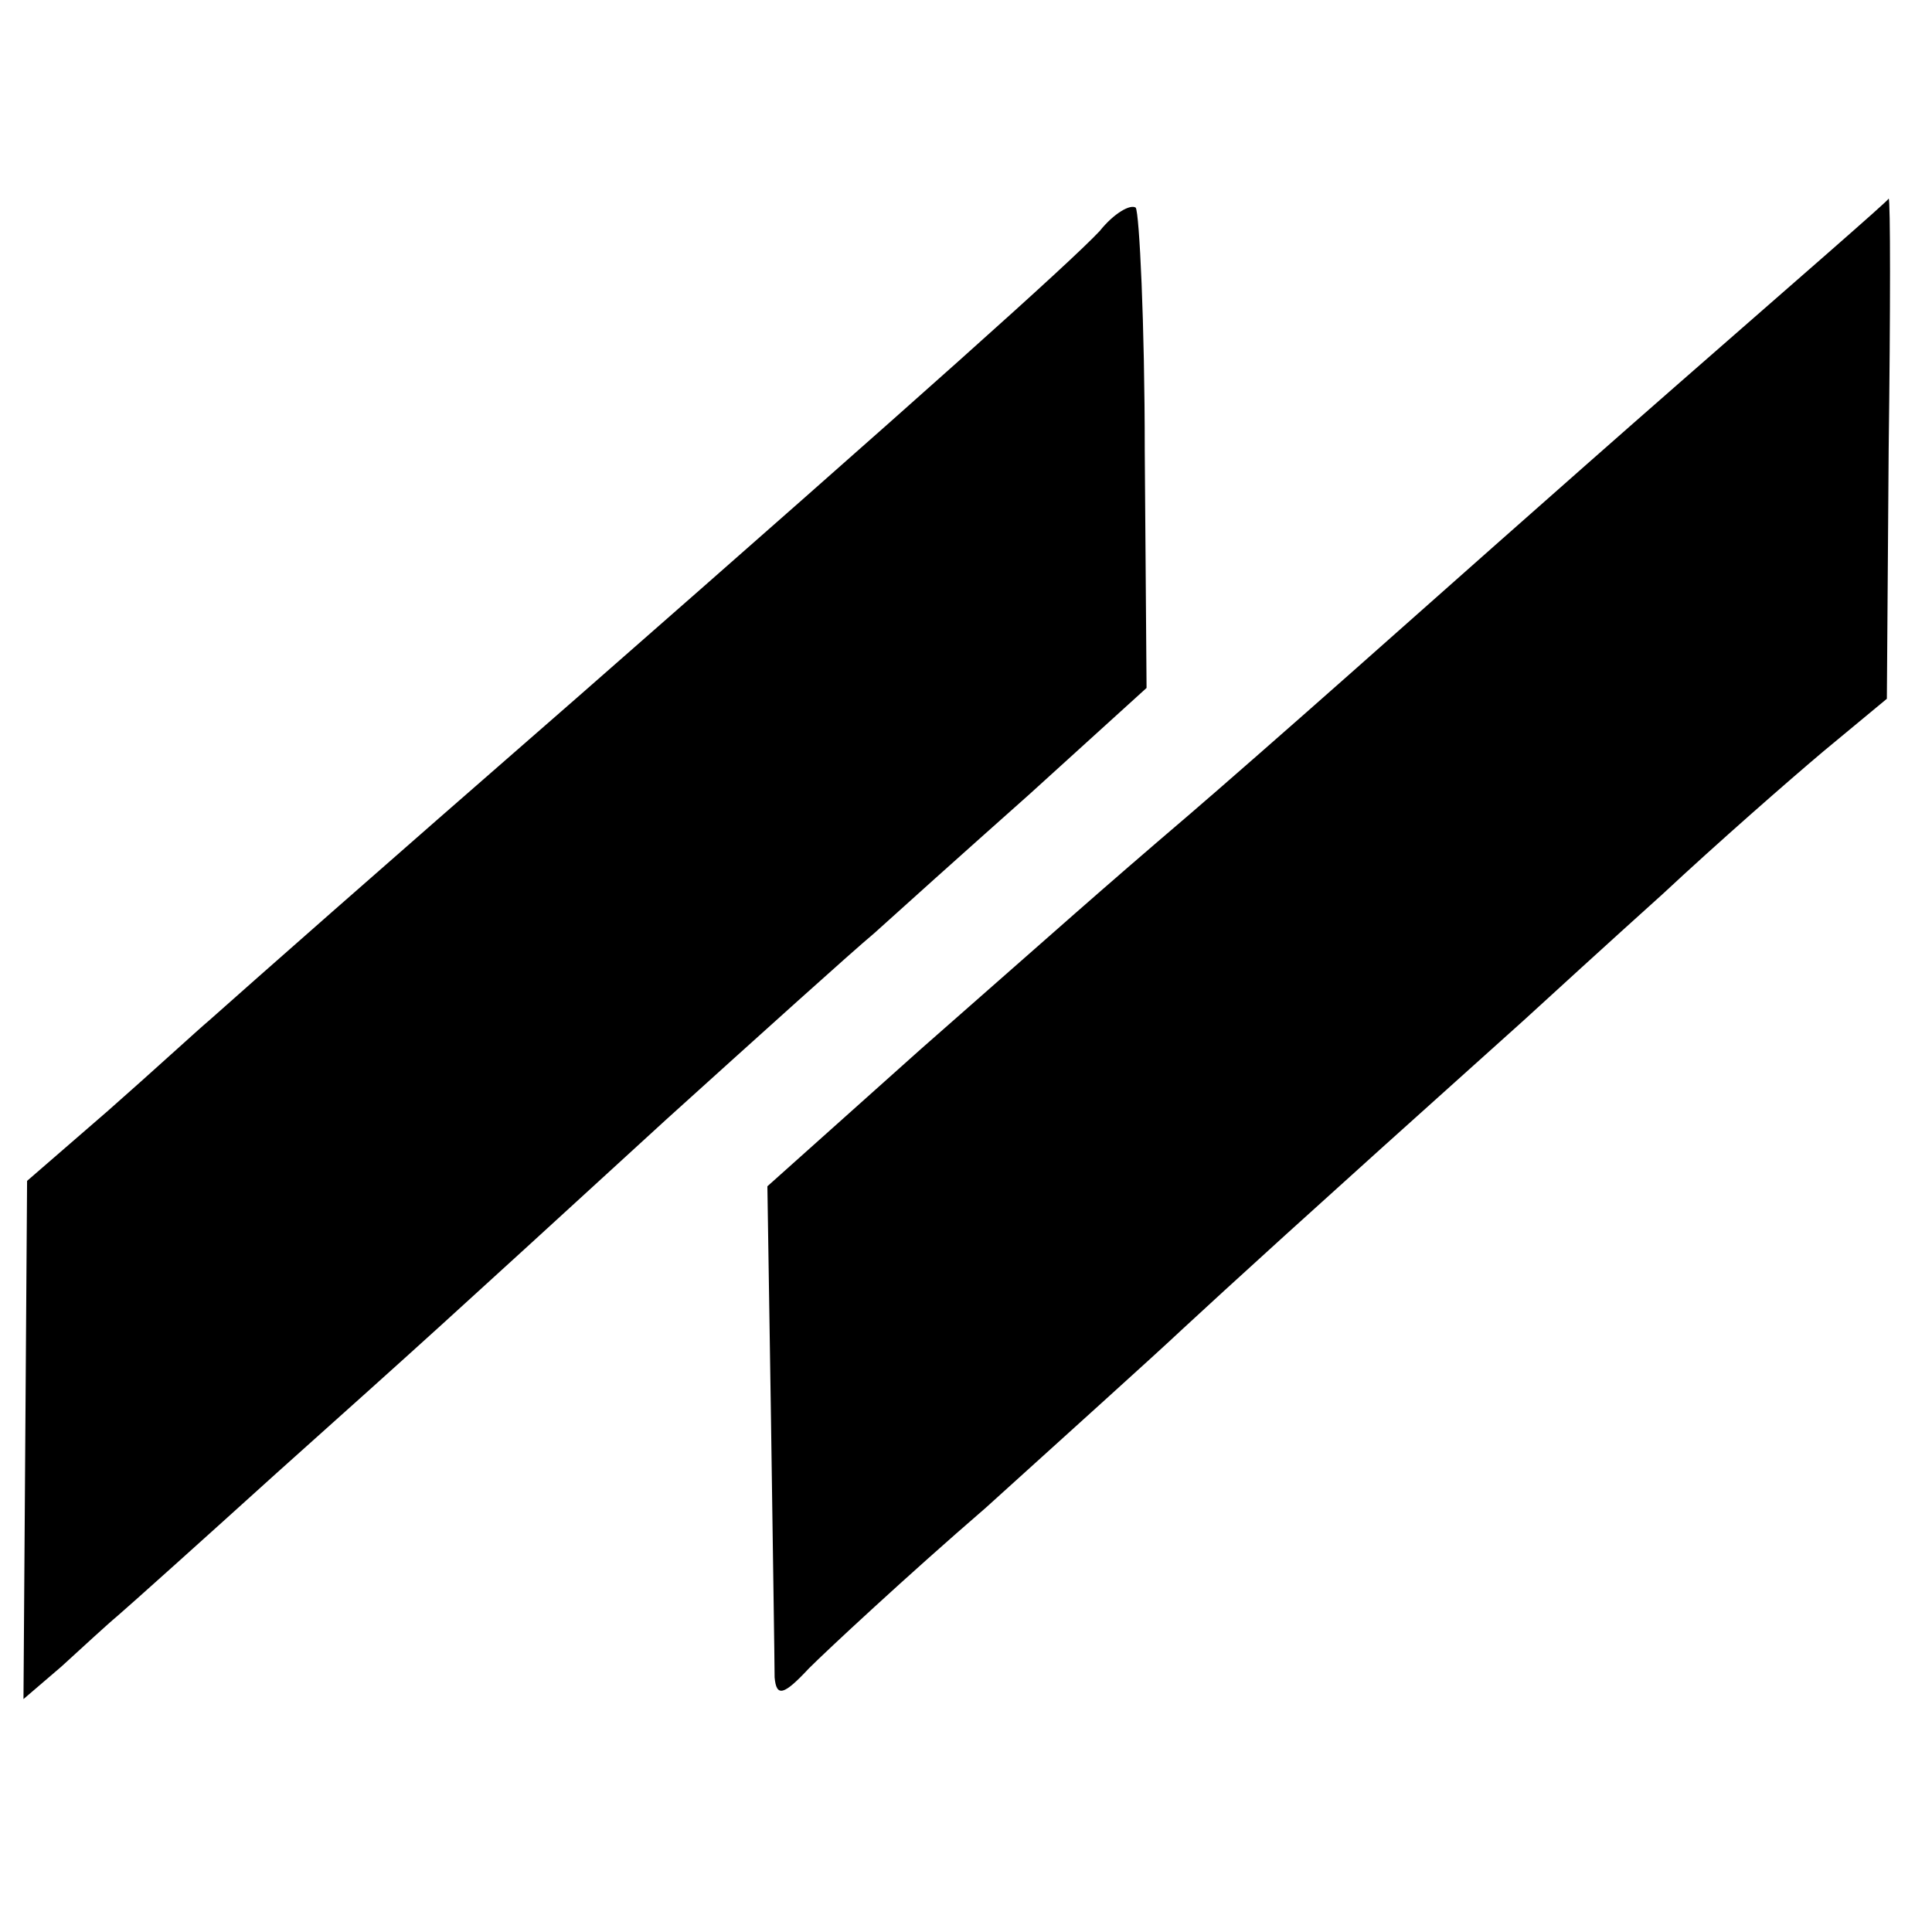
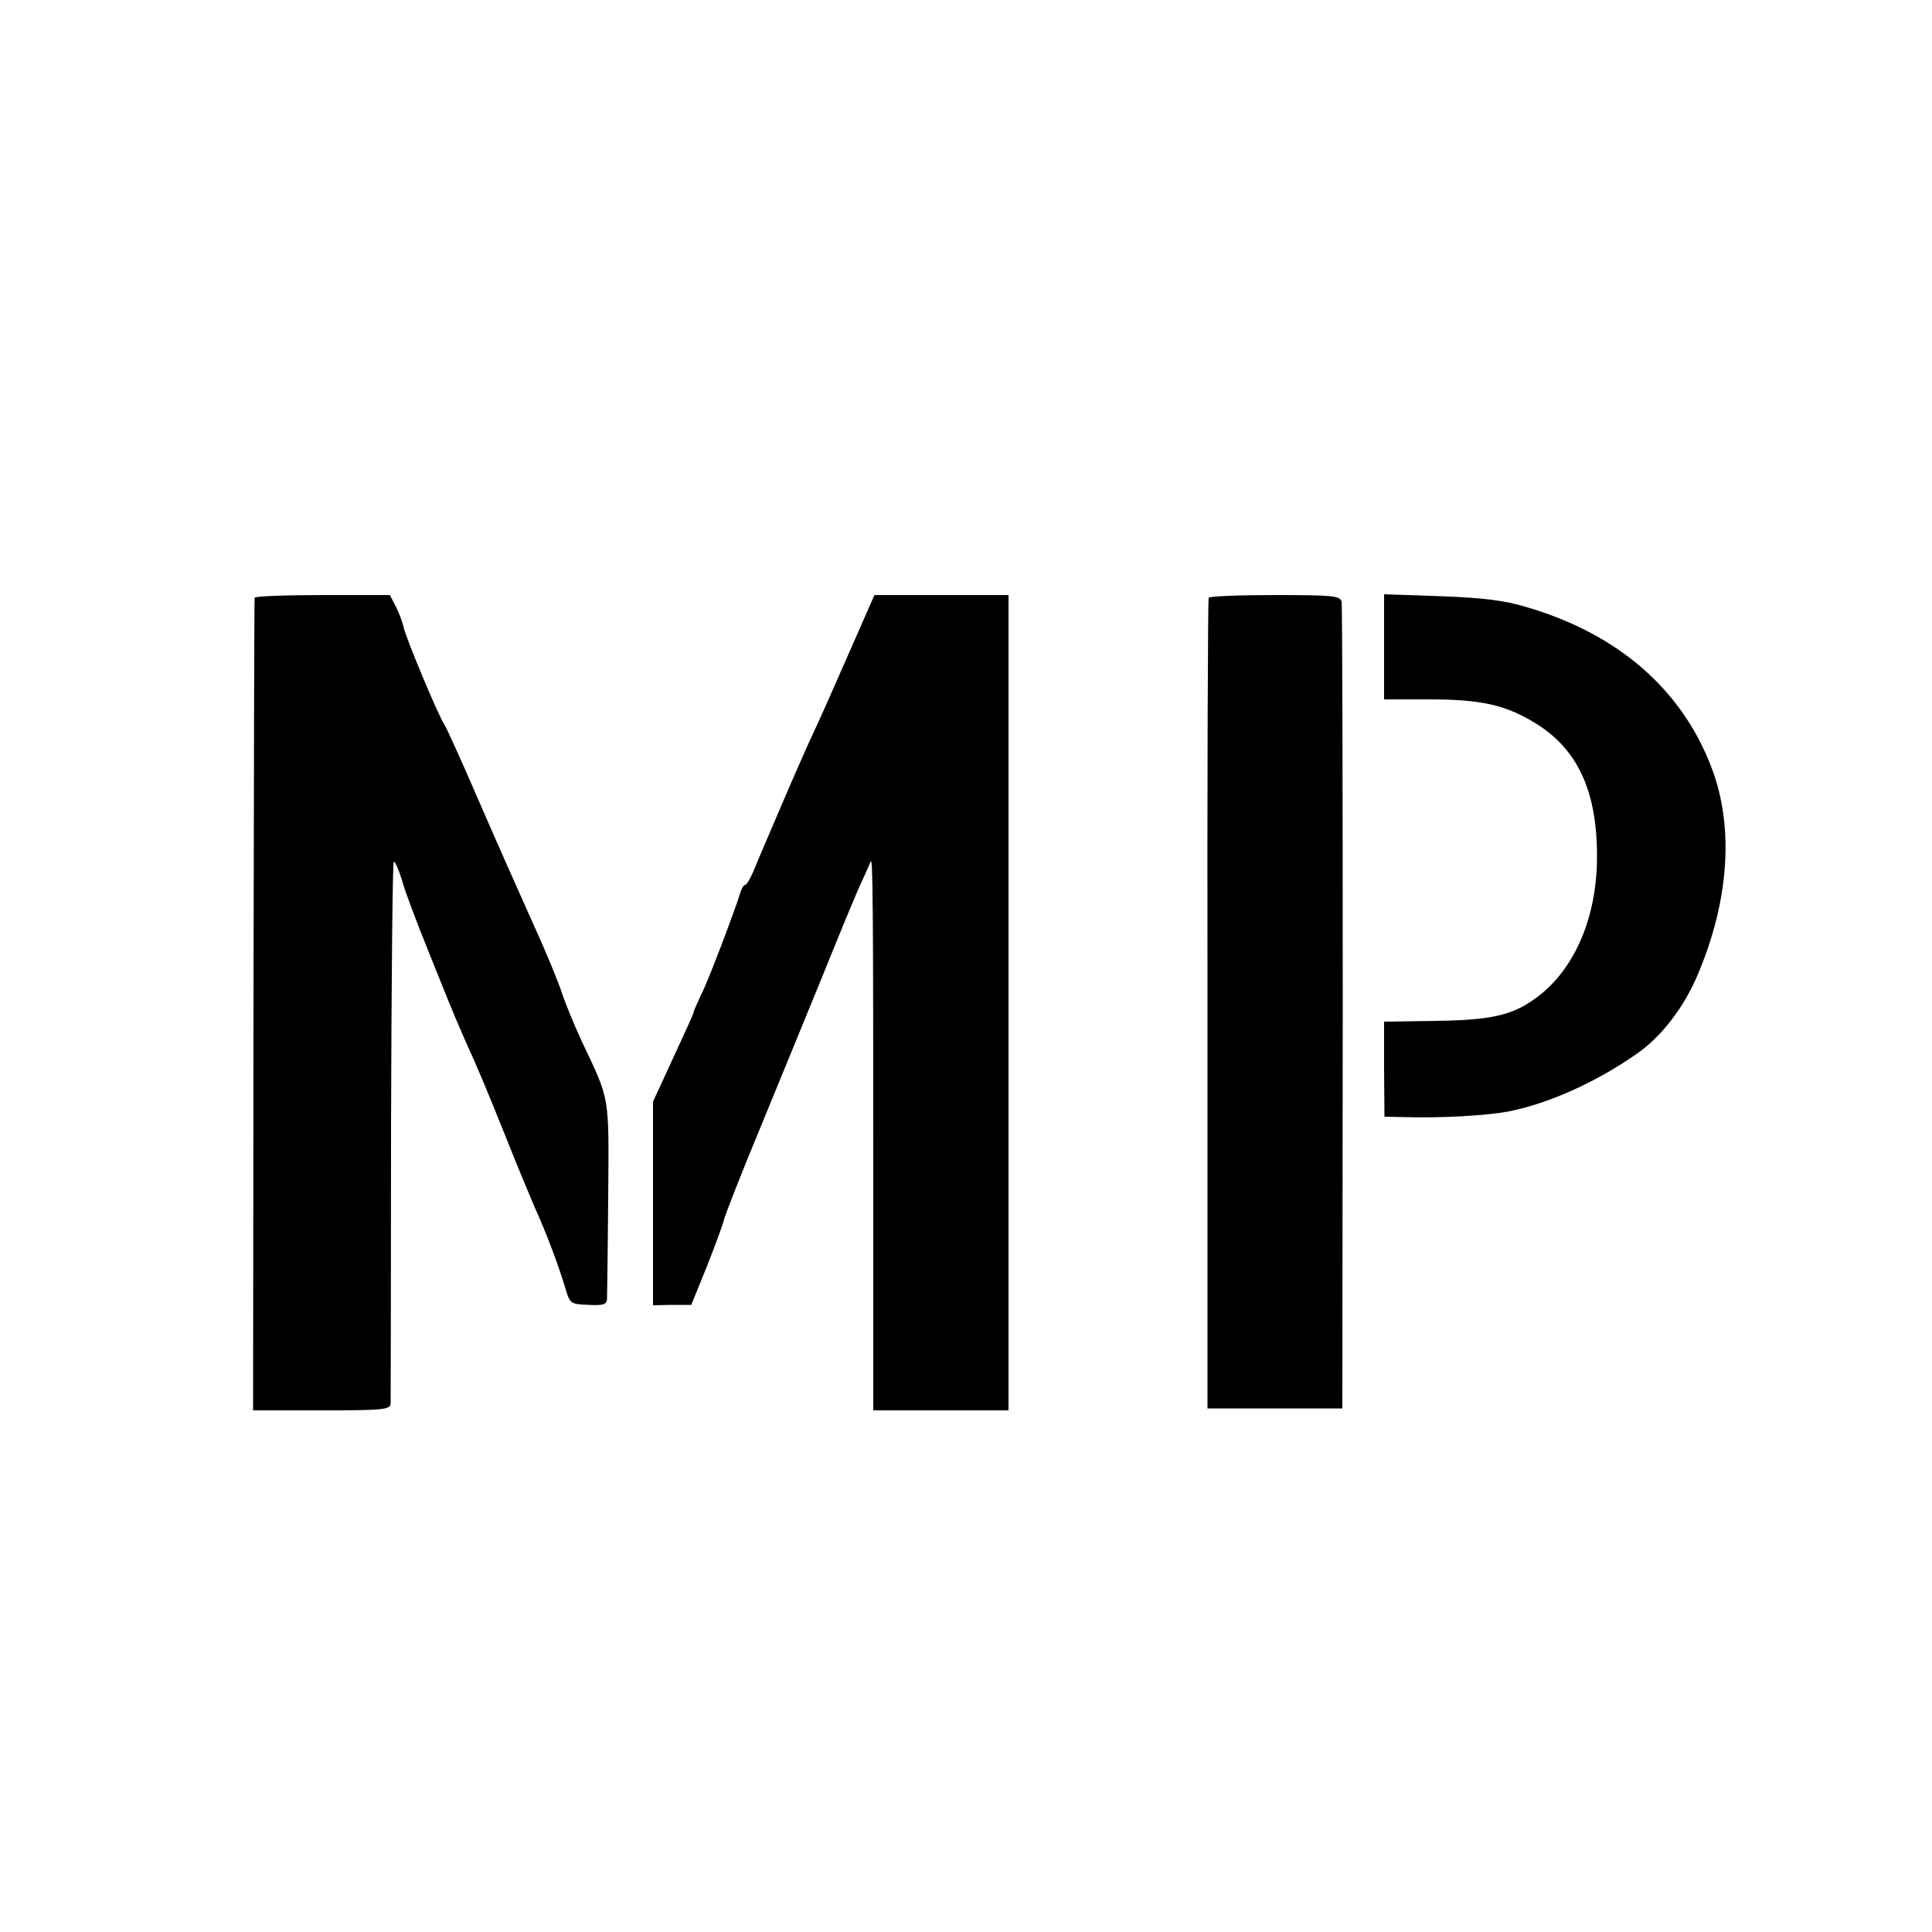
- <svg xmlns="http://www.w3.org/2000/svg" version="1.0" width="107pt" height="107pt" viewBox="0 0 107 107" preserveAspectRatio="xMidYMid meet">
-   <g transform="translate(0,107) scale(0.1,-0.1)" fill="#000000" stroke="none">
-     <path d="M609 942 c-17 -18 -95 -88 -289 -258 -117 -102 -177 -155 -204 -179 -6 -5 -31 -28 -56 -50 l-45 -39 -1 -144 -1 -143 21 18 c11 10 25 23 31 28 7 6 46 41 88 79 86 77 86 77 216 196 52 47 103 93 115 103 11 10 50 45 86 77 l65 59 -1 131 c0 71 -3 132 -5 135 -3 2 -12 -3 -20 -13z" />
-     <path d="M929 857 c-64 -56 -145 -128 -180 -159 -35 -31 -75 -66 -89 -78 -55 -47 -68 -59 -150 -131 l-85 -76 2 -129 c1 -71 2 -135 2 -143 1 -11 5 -10 19 5 10 10 54 51 98 89 43 39 92 83 109 99 26 24 63 58 189 171 12 11 47 43 77 70 30 28 70 63 89 79 l35 29 1 138 c1 77 1 139 0 139 0 -1 -53 -47 -117 -103z" />
+ <svg xmlns="http://www.w3.org/2000/svg" version="1.0" width="500pt" height="500pt" viewBox="0 0 500 500" preserveAspectRatio="xMidYMid meet">
+   <g transform="translate(0,500) scale(0.1,-0.1)" fill="#000000" stroke="none">
+     <path d="M659 3453 c-1 -5 -2 -479 -3 -1055 l-1 -1048 177 0 c163 0 178 2 179 18 0 9 1 329 1 710 1 380 4 692 7 692 4 0 13 -21 21 -47 7 -27 38 -109 68 -183 51 -127 61 -153 96 -233 36 -79 57 -130 106 -252 28 -71 62 -152 74 -180 30 -66 61 -149 78 -205 13 -44 13 -45 61 -47 38 -2 47 1 48 15 0 9 2 127 3 262 2 268 5 250 -66 400 -22 47 -46 106 -54 131 -8 25 -41 106 -75 180 -33 74 -97 217 -141 319 -44 102 -84 190 -88 195 -13 17 -102 229 -106 254 -3 13 -12 37 -20 52 l-15 29 -174 0 c-96 0 -176 -3 -176 -7z" />
+     <path d="M2205 3328 c-32 -73 -72 -164 -90 -203 -28 -59 -66 -146 -140 -320 -7 -16 -19 -45 -26 -62 -8 -18 -17 -33 -20 -33 -4 0 -9 -8 -12 -17 -14 -46 -77 -213 -98 -258 -13 -27 -24 -52 -24 -55 -1 -6 -19 -44 -69 -153 l-36 -78 0 -263 0 -264 50 1 49 0 41 101 c22 56 42 110 44 121 3 11 43 115 91 230 48 116 120 293 162 395 41 102 85 208 97 235 13 28 26 57 29 65 6 18 7 -102 7 -857 l0 -563 175 0 175 0 0 1055 0 1055 -174 0 -173 0 -58 -132z" />
+     <path d="M3128 3453 c-2 -5 -4 -478 -3 -1053 l0 -1045 175 0 174 0 1 1035 c0 569 -1 1043 -3 1053 -4 15 -21 17 -173 17 -92 0 -169 -3 -171 -7z" />
+     <path d="M3582 3326 l0 -136 117 0 c133 0 196 -14 272 -60 113 -68 164 -180 162 -355 -2 -148 -55 -274 -144 -347 -67 -54 -120 -68 -274 -70 l-133 -2 0 -123 1 -123 46 -1 c105 -3 221 4 277 15 105 21 230 78 333 151 61 43 119 118 154 201 82 192 95 383 37 536 -77 204 -243 348 -480 417 -55 17 -113 24 -221 28 l-147 5 0 -136z" />
  </g>
</svg>
